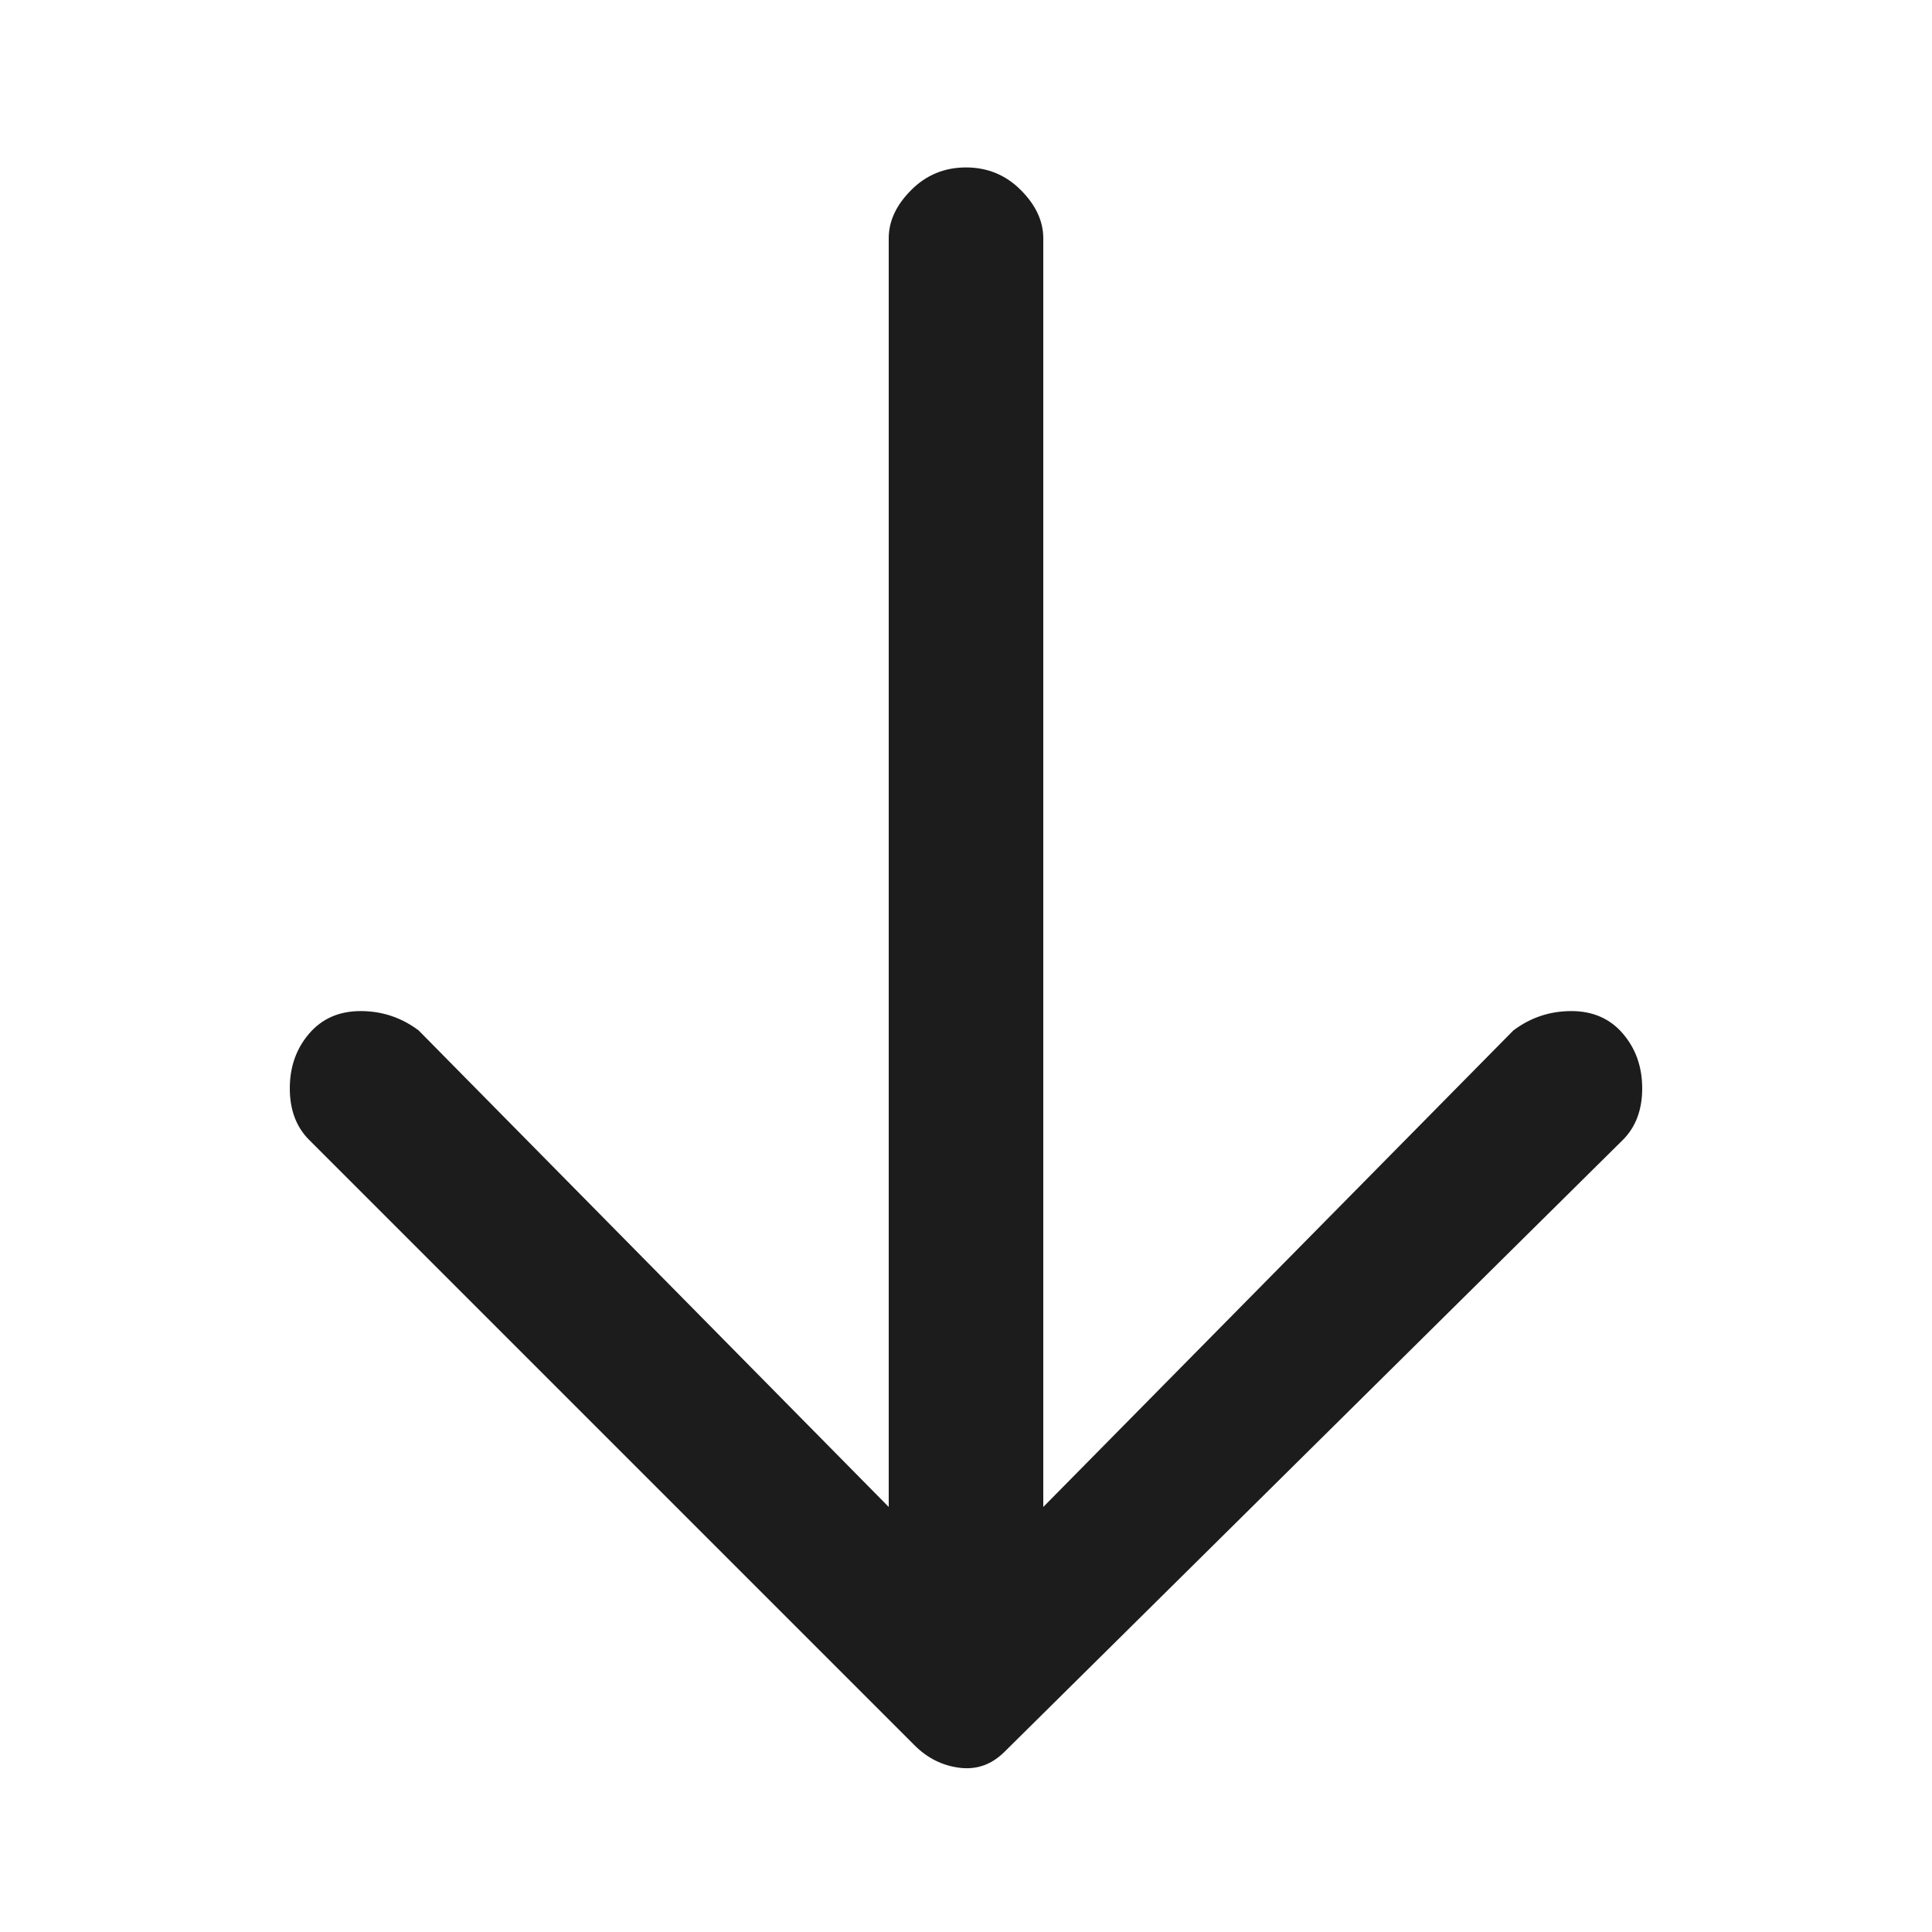
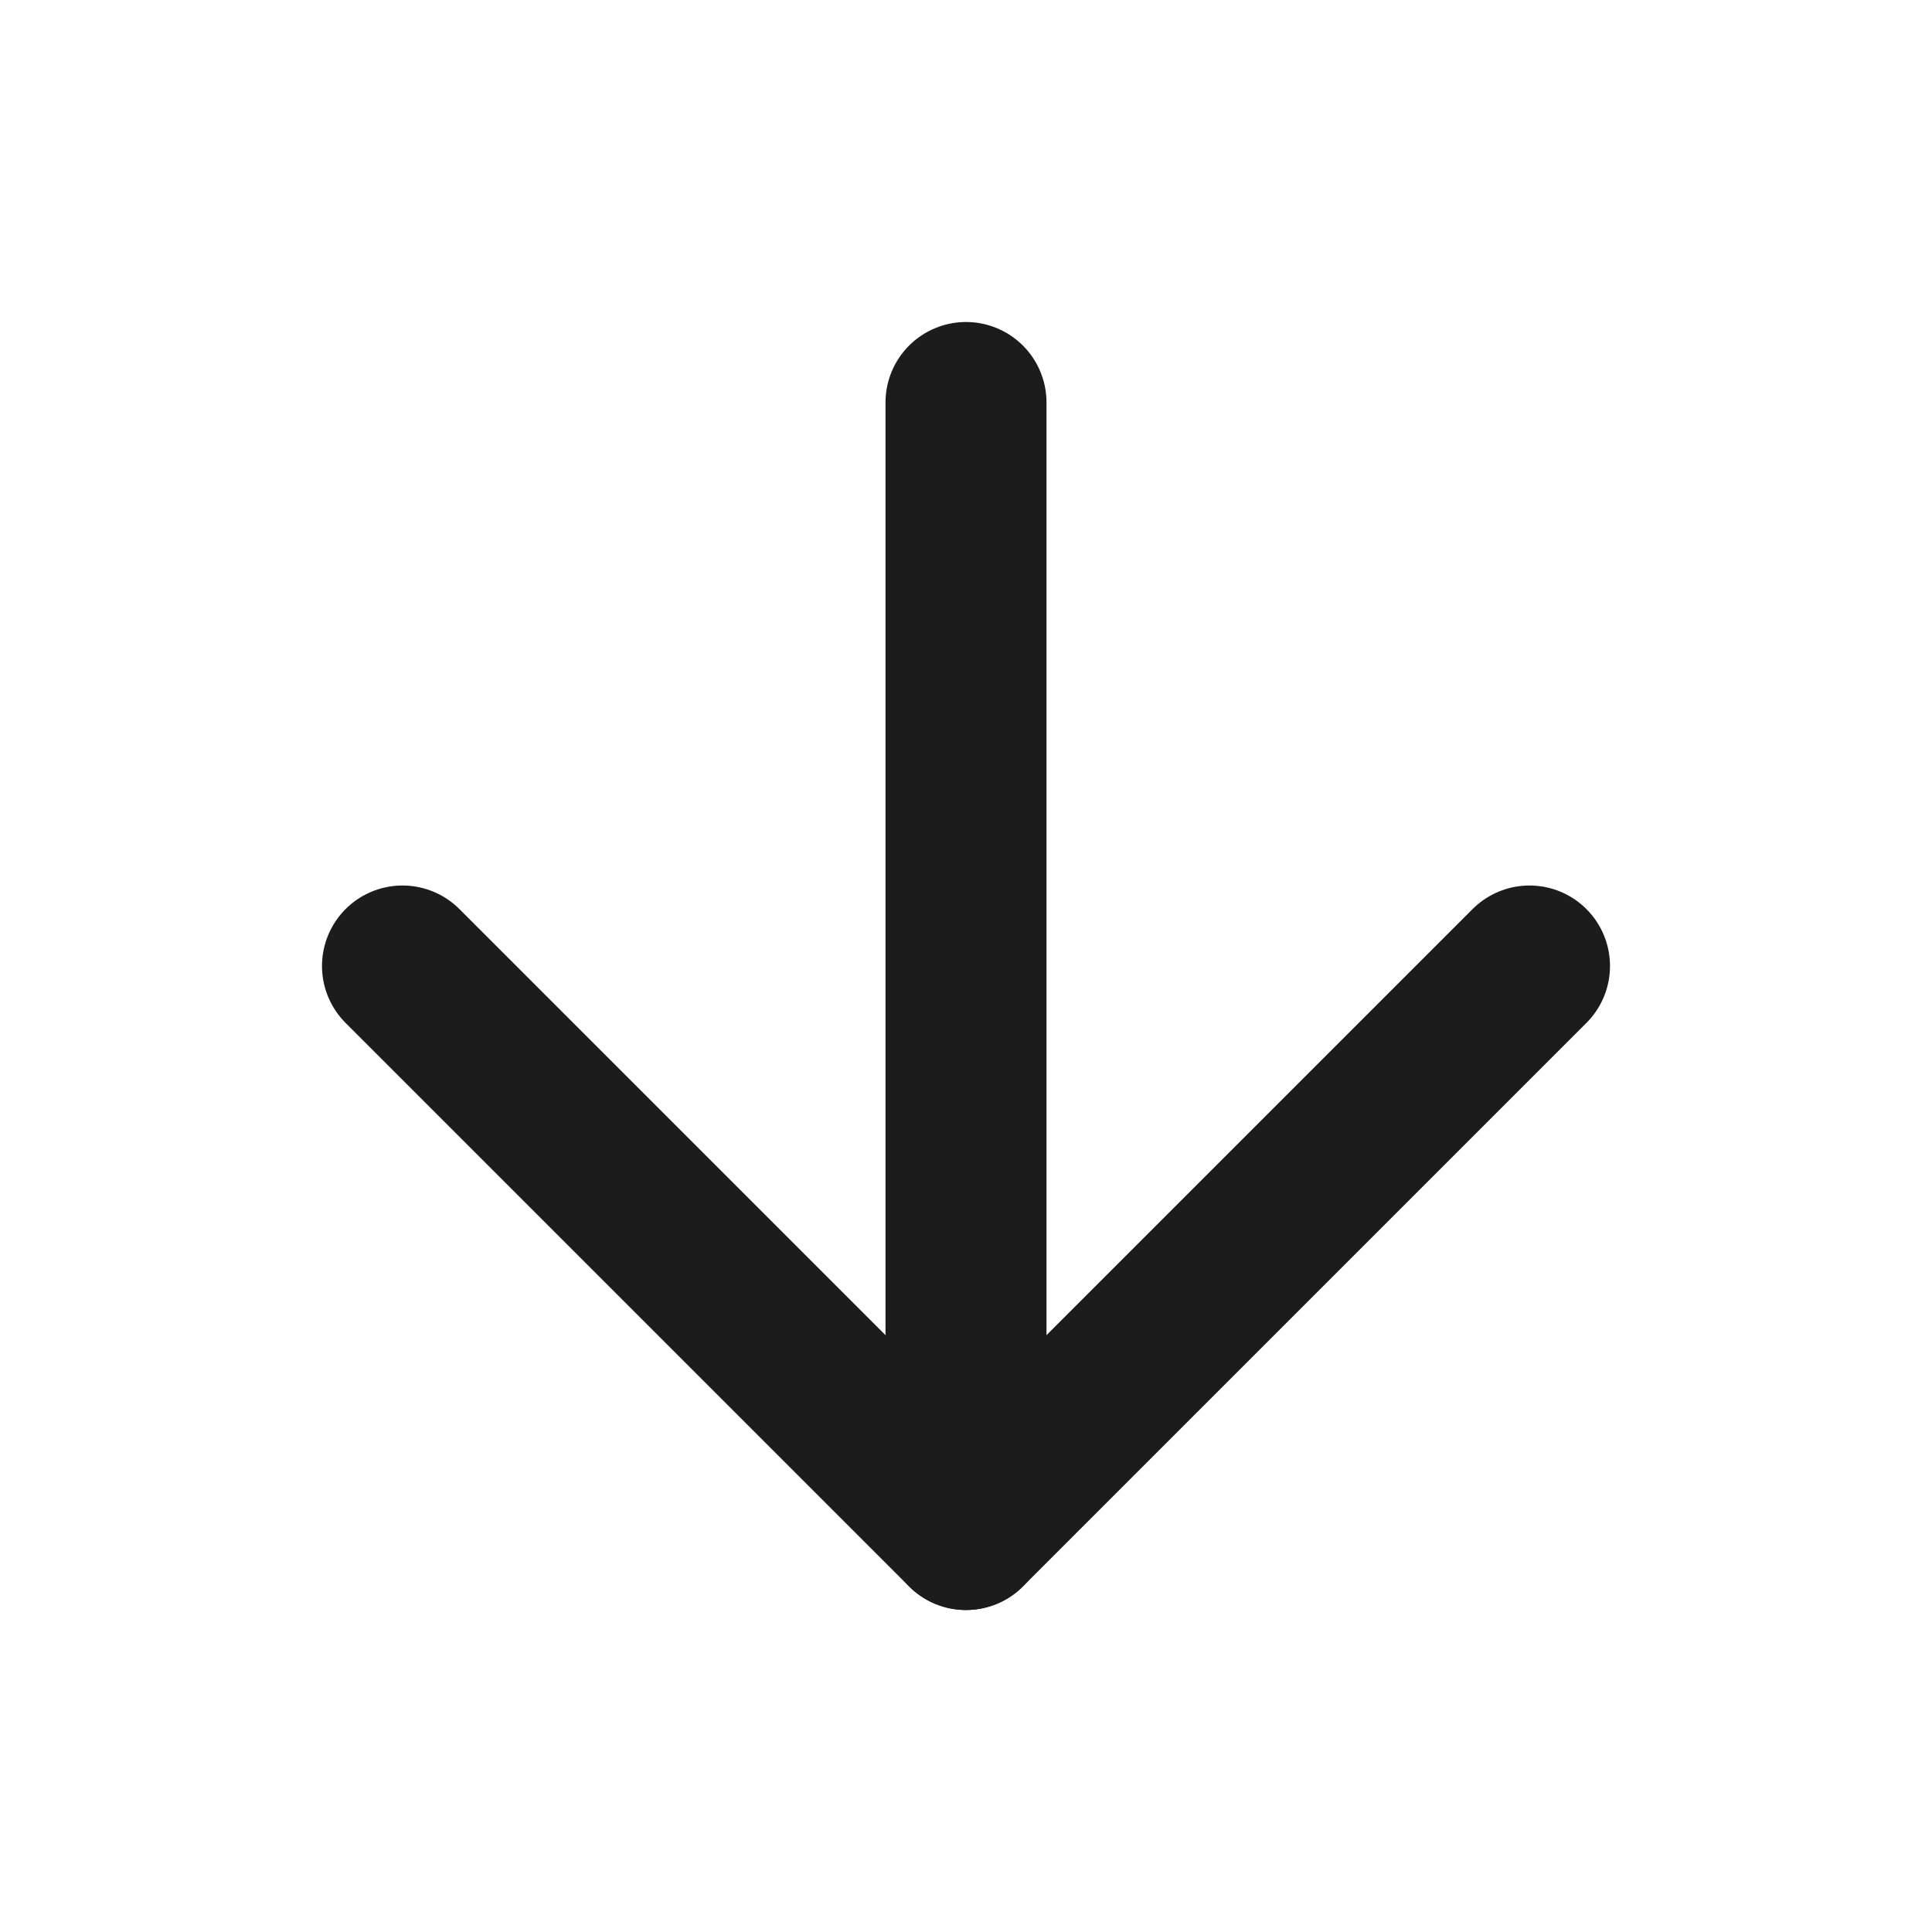
- <svg xmlns="http://www.w3.org/2000/svg" width="16" height="16" viewBox="0 0 300 300">
-   <path fill="#1C1C1C" d="M150 26Q155 26 158.5 29.5Q162 33 162 37V234L235 160Q239 157 244.0 157.0Q249 157 252.0 160.5Q255 164 255.0 169.0Q255 174 252 177L156 272Q153 275 149.0 274.5Q145 274 142 271L48 177Q45 174 45.0 169.0Q45 164 48.0 160.5Q51 157 56.0 157.0Q61 157 65 160L138 234V37Q138 33 141.5 29.5Q145 26 150 26Z" />
+ <svg xmlns="http://www.w3.org/2000/svg" width="24" height="24" viewBox="0 0 24 24" fill="none" stroke="#1C1C1C" stroke-width="2" stroke-linecap="round" stroke-linejoin="round" aria-hidden="true">
+   <path d="M12 5v14" />
+   <path d="m19 12-7 7-7-7" />
</svg>
